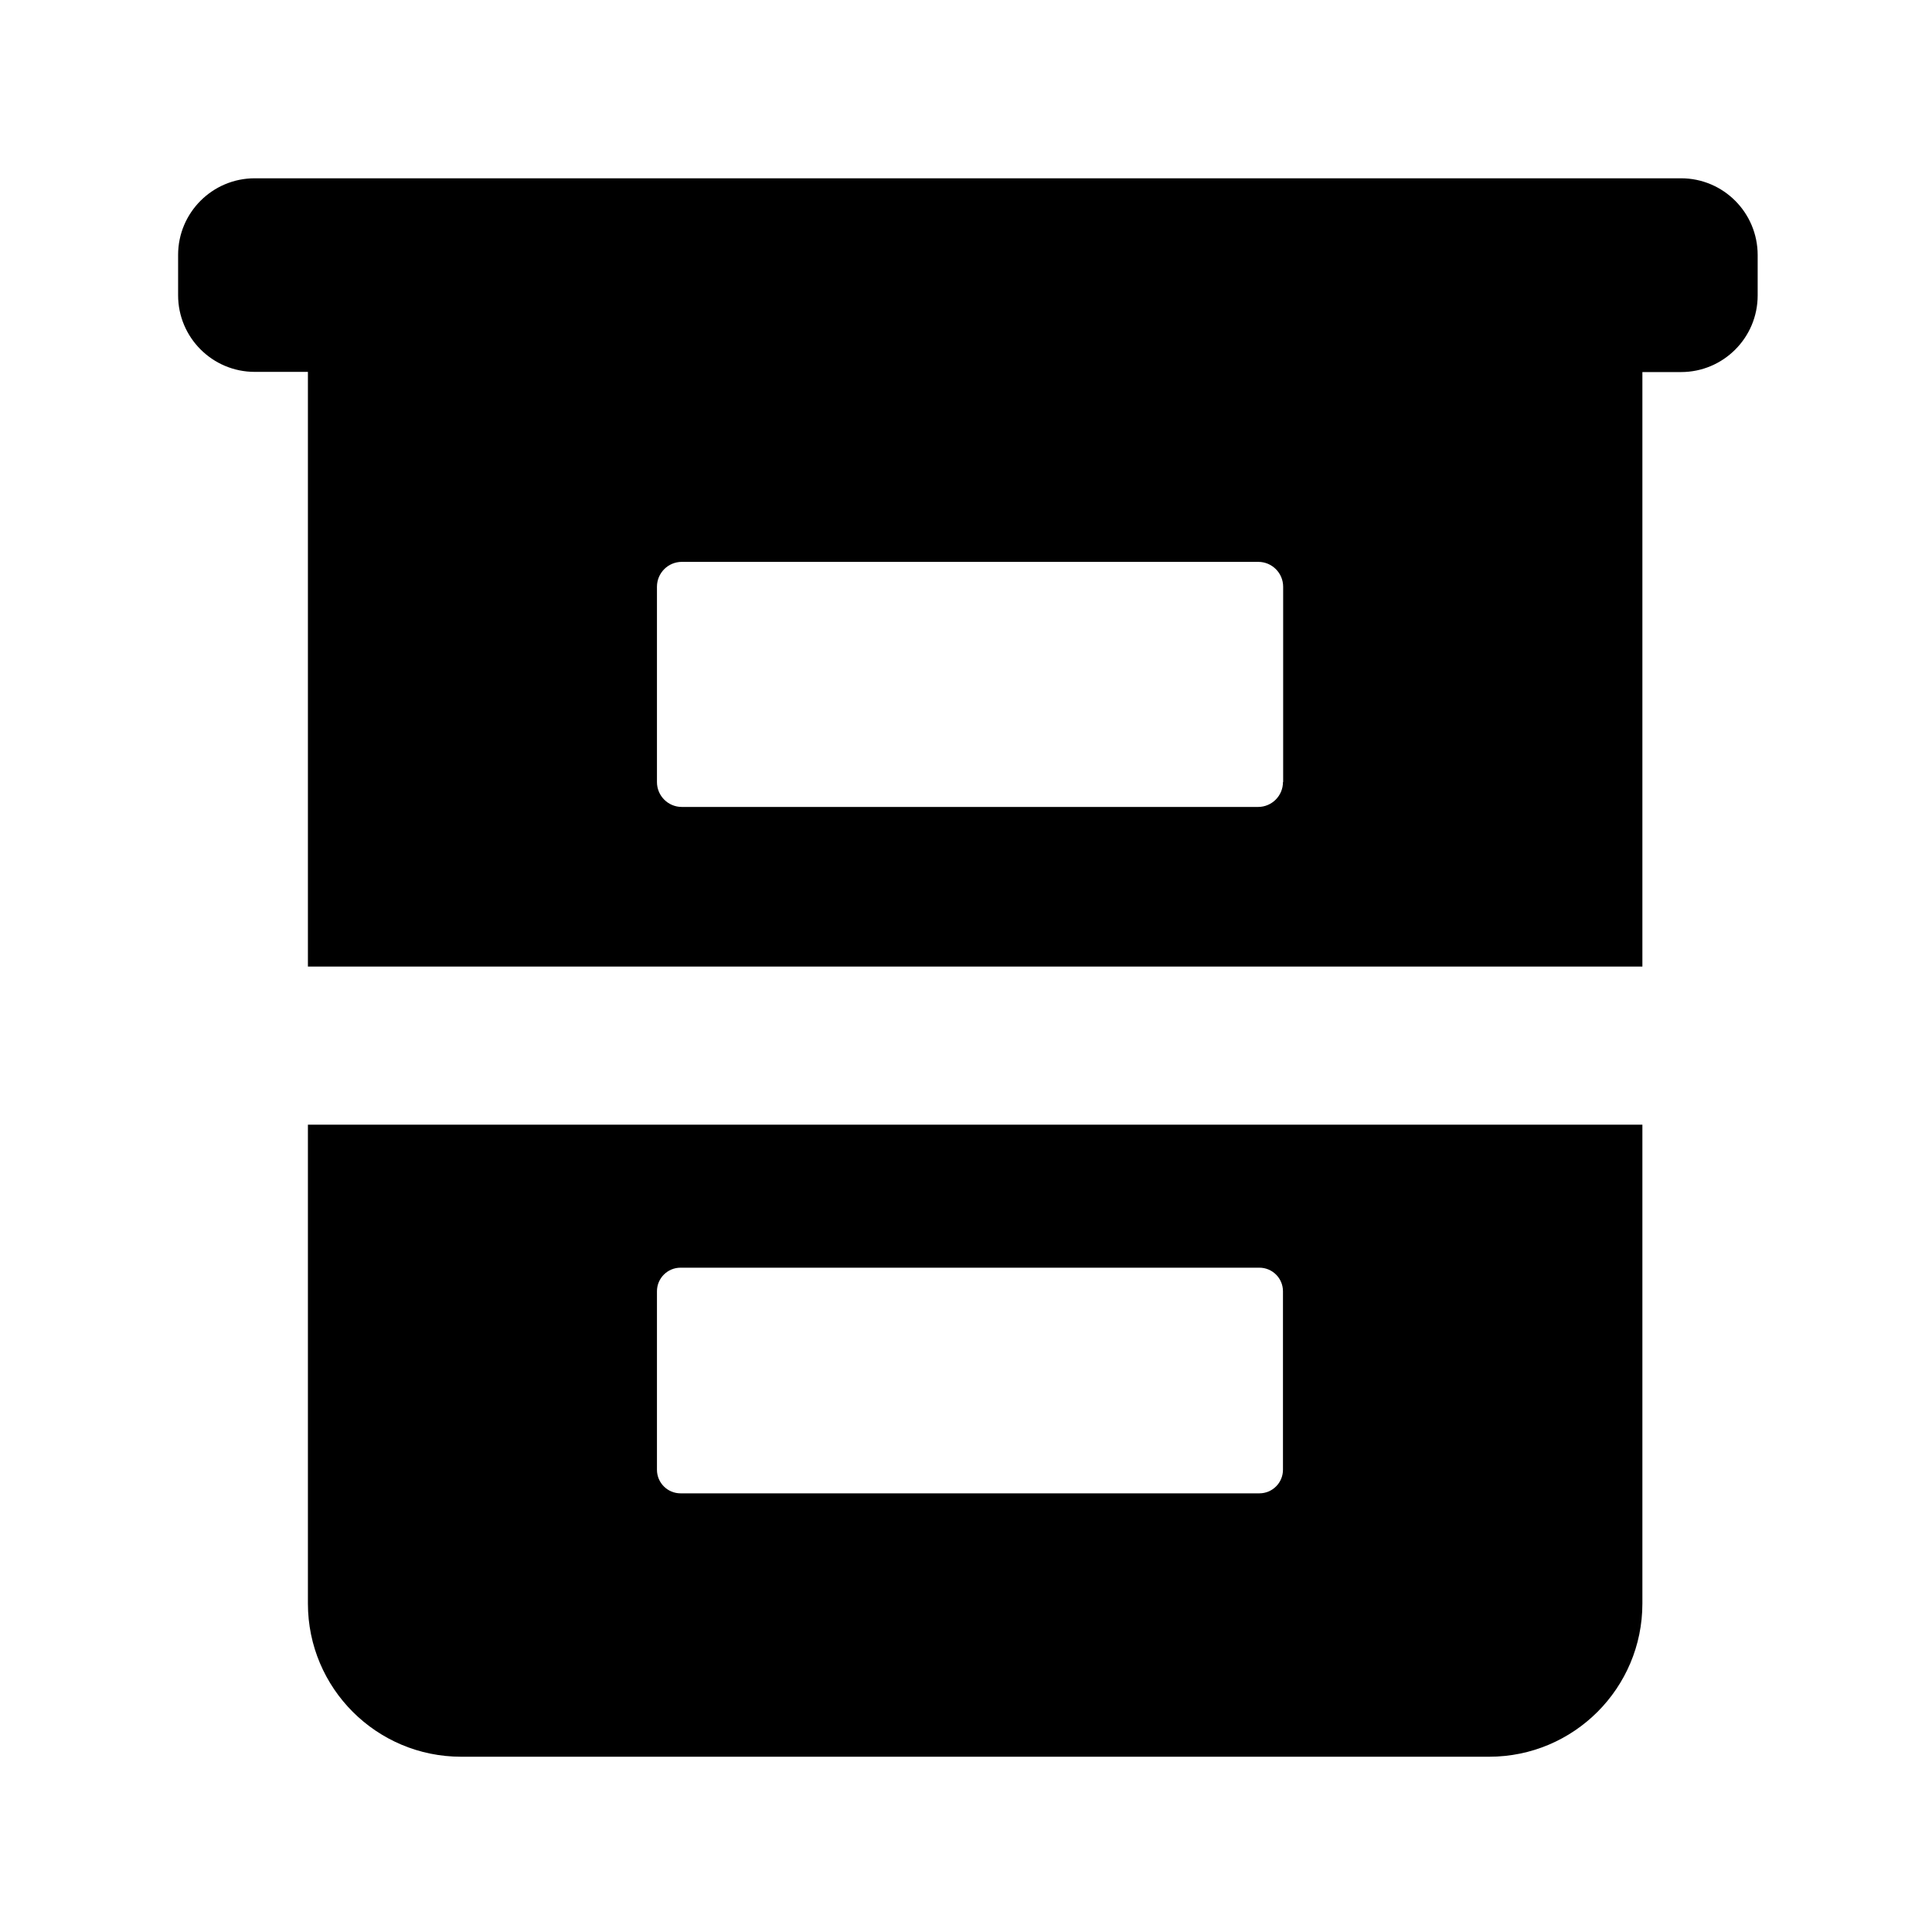
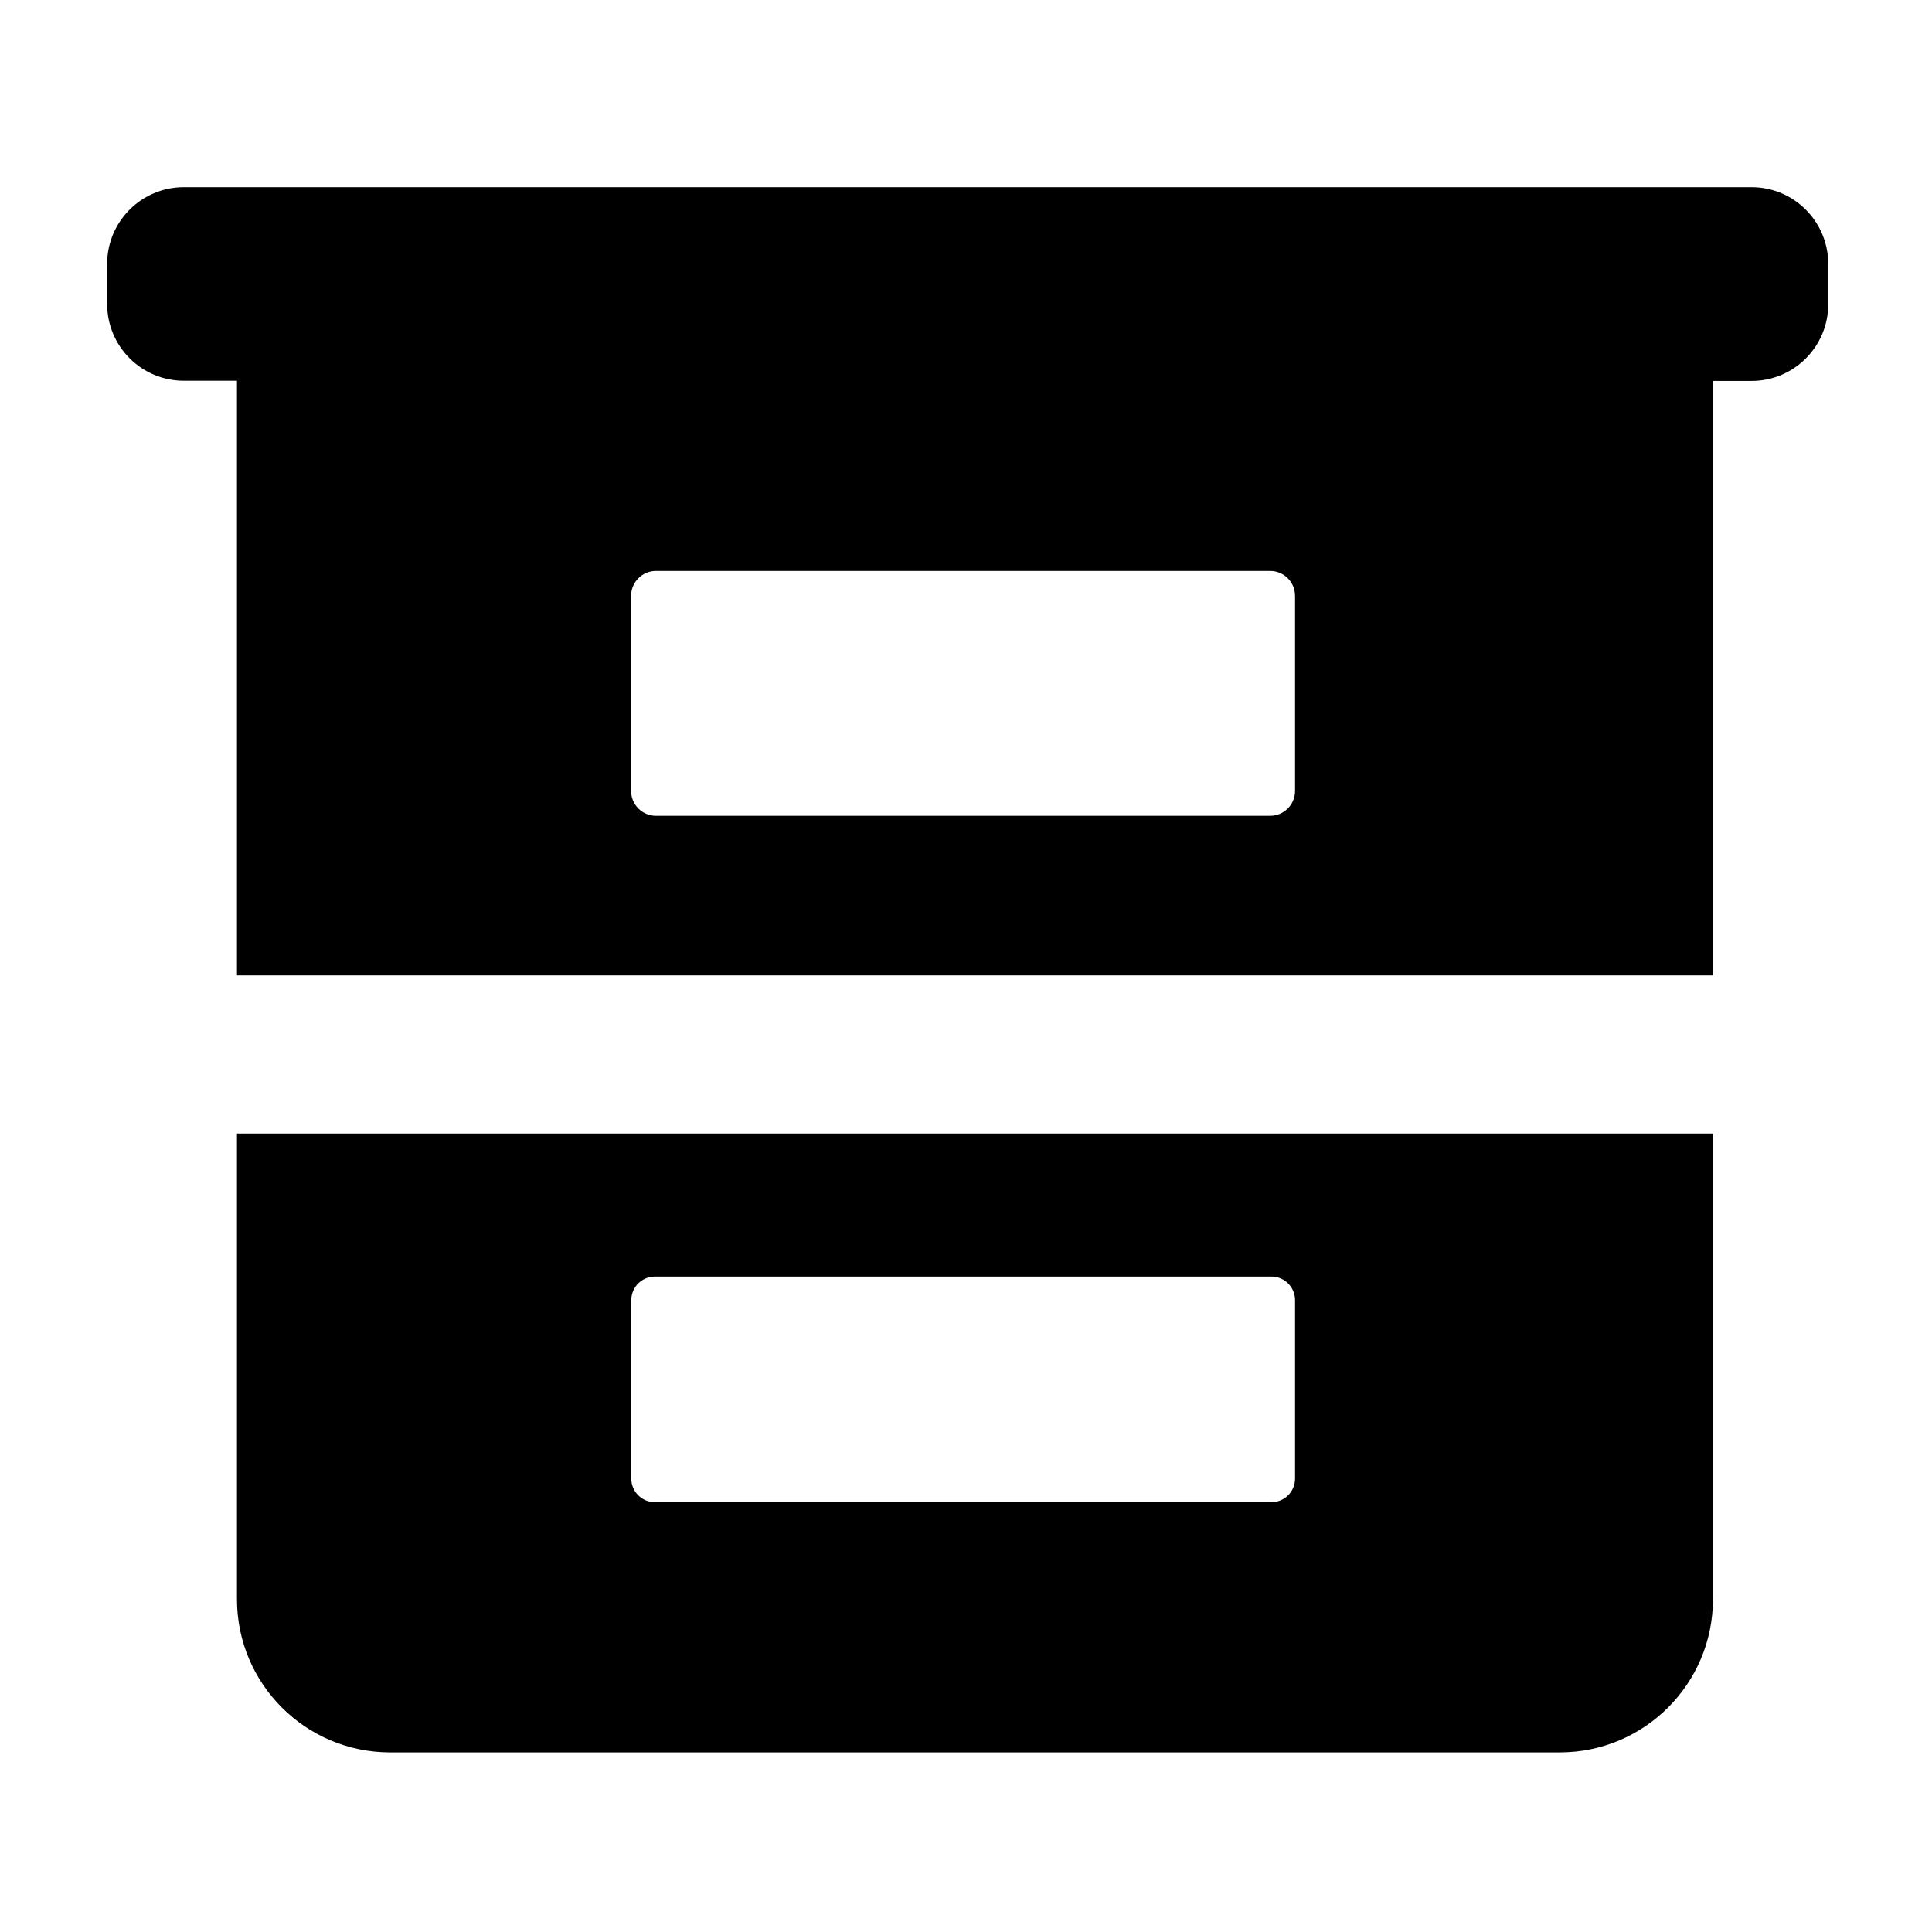
- <svg xmlns="http://www.w3.org/2000/svg" class="icon" width="128px" height="128.00px" viewBox="0 0 1024 1024" version="1.1">
-   <path d="M891 94.5H135c-22.4 0-40.6 18.2-40.6 40.6v21.4c0 22.4 18.2 40.6 40.6 40.6h28.2v315.2h707.3V197.2H891c22.4 0 40.6-18.2 40.6-40.6v-21.4c0-22.5-18.2-40.7-40.6-40.7z m-211 320c0 7.3-5.9 13.2-13.2 13.2H361.4c-7.3 0-13.2-5.9-13.2-13.2V311c0-7.3 5.9-13.2 13.2-13.2h305.5c7.3 0 13.2 5.9 13.2 13.2v103.5zM163.2 849.9c0 44.9 36.4 81.2 81.2 81.2h544.9c44.9 0 81.2-36.4 81.2-81.2V596.1H163.2v253.8z m185-165.5c0-6.9 5.6-12.5 12.5-12.5h306.8c6.9 0 12.5 5.6 12.5 12.5V779c0 6.9-5.6 12.5-12.5 12.5H360.7c-6.9 0-12.5-5.6-12.5-12.5v-94.6z" />
+ <svg xmlns="http://www.w3.org/2000/svg" t="1639988420099" class="icon" viewBox="0 0 1024 1024" version="1.1" p-id="8103" width="128" height="128">
+   <path d="M928.4 99.2h-831c-22.4 0-40.6 18.2-40.6 40.6v21.4c0 22.4 18.2 40.6 40.6 40.6h28.2V517h782.3V201.9h20.5c22.4 0 40.6-18.2 40.6-40.6v-21.4c0-22.5-18.2-40.7-40.6-40.7z m-242 320c0 7.3-5.9 13.2-13.2 13.2H347.7c-7.3 0-13.2-5.9-13.2-13.2V315.8c0-7.3 5.9-13.2 13.2-13.2h325.5c7.3 0 13.2 5.9 13.2 13.2v103.4zM125.6 847.6c0 44.9 36.4 81.2 81.2 81.2h619.9c44.9 0 81.2-36.4 81.2-81.2V600.8H125.6v246.8z m209-158.5c0-6.9 5.6-12.5 12.5-12.5h326.8c6.9 0 12.5 5.6 12.5 12.5v94.6c0 6.9-5.6 12.5-12.5 12.5H347.1c-6.9 0-12.5-5.6-12.5-12.5v-94.6z" p-id="8104" />
</svg>
